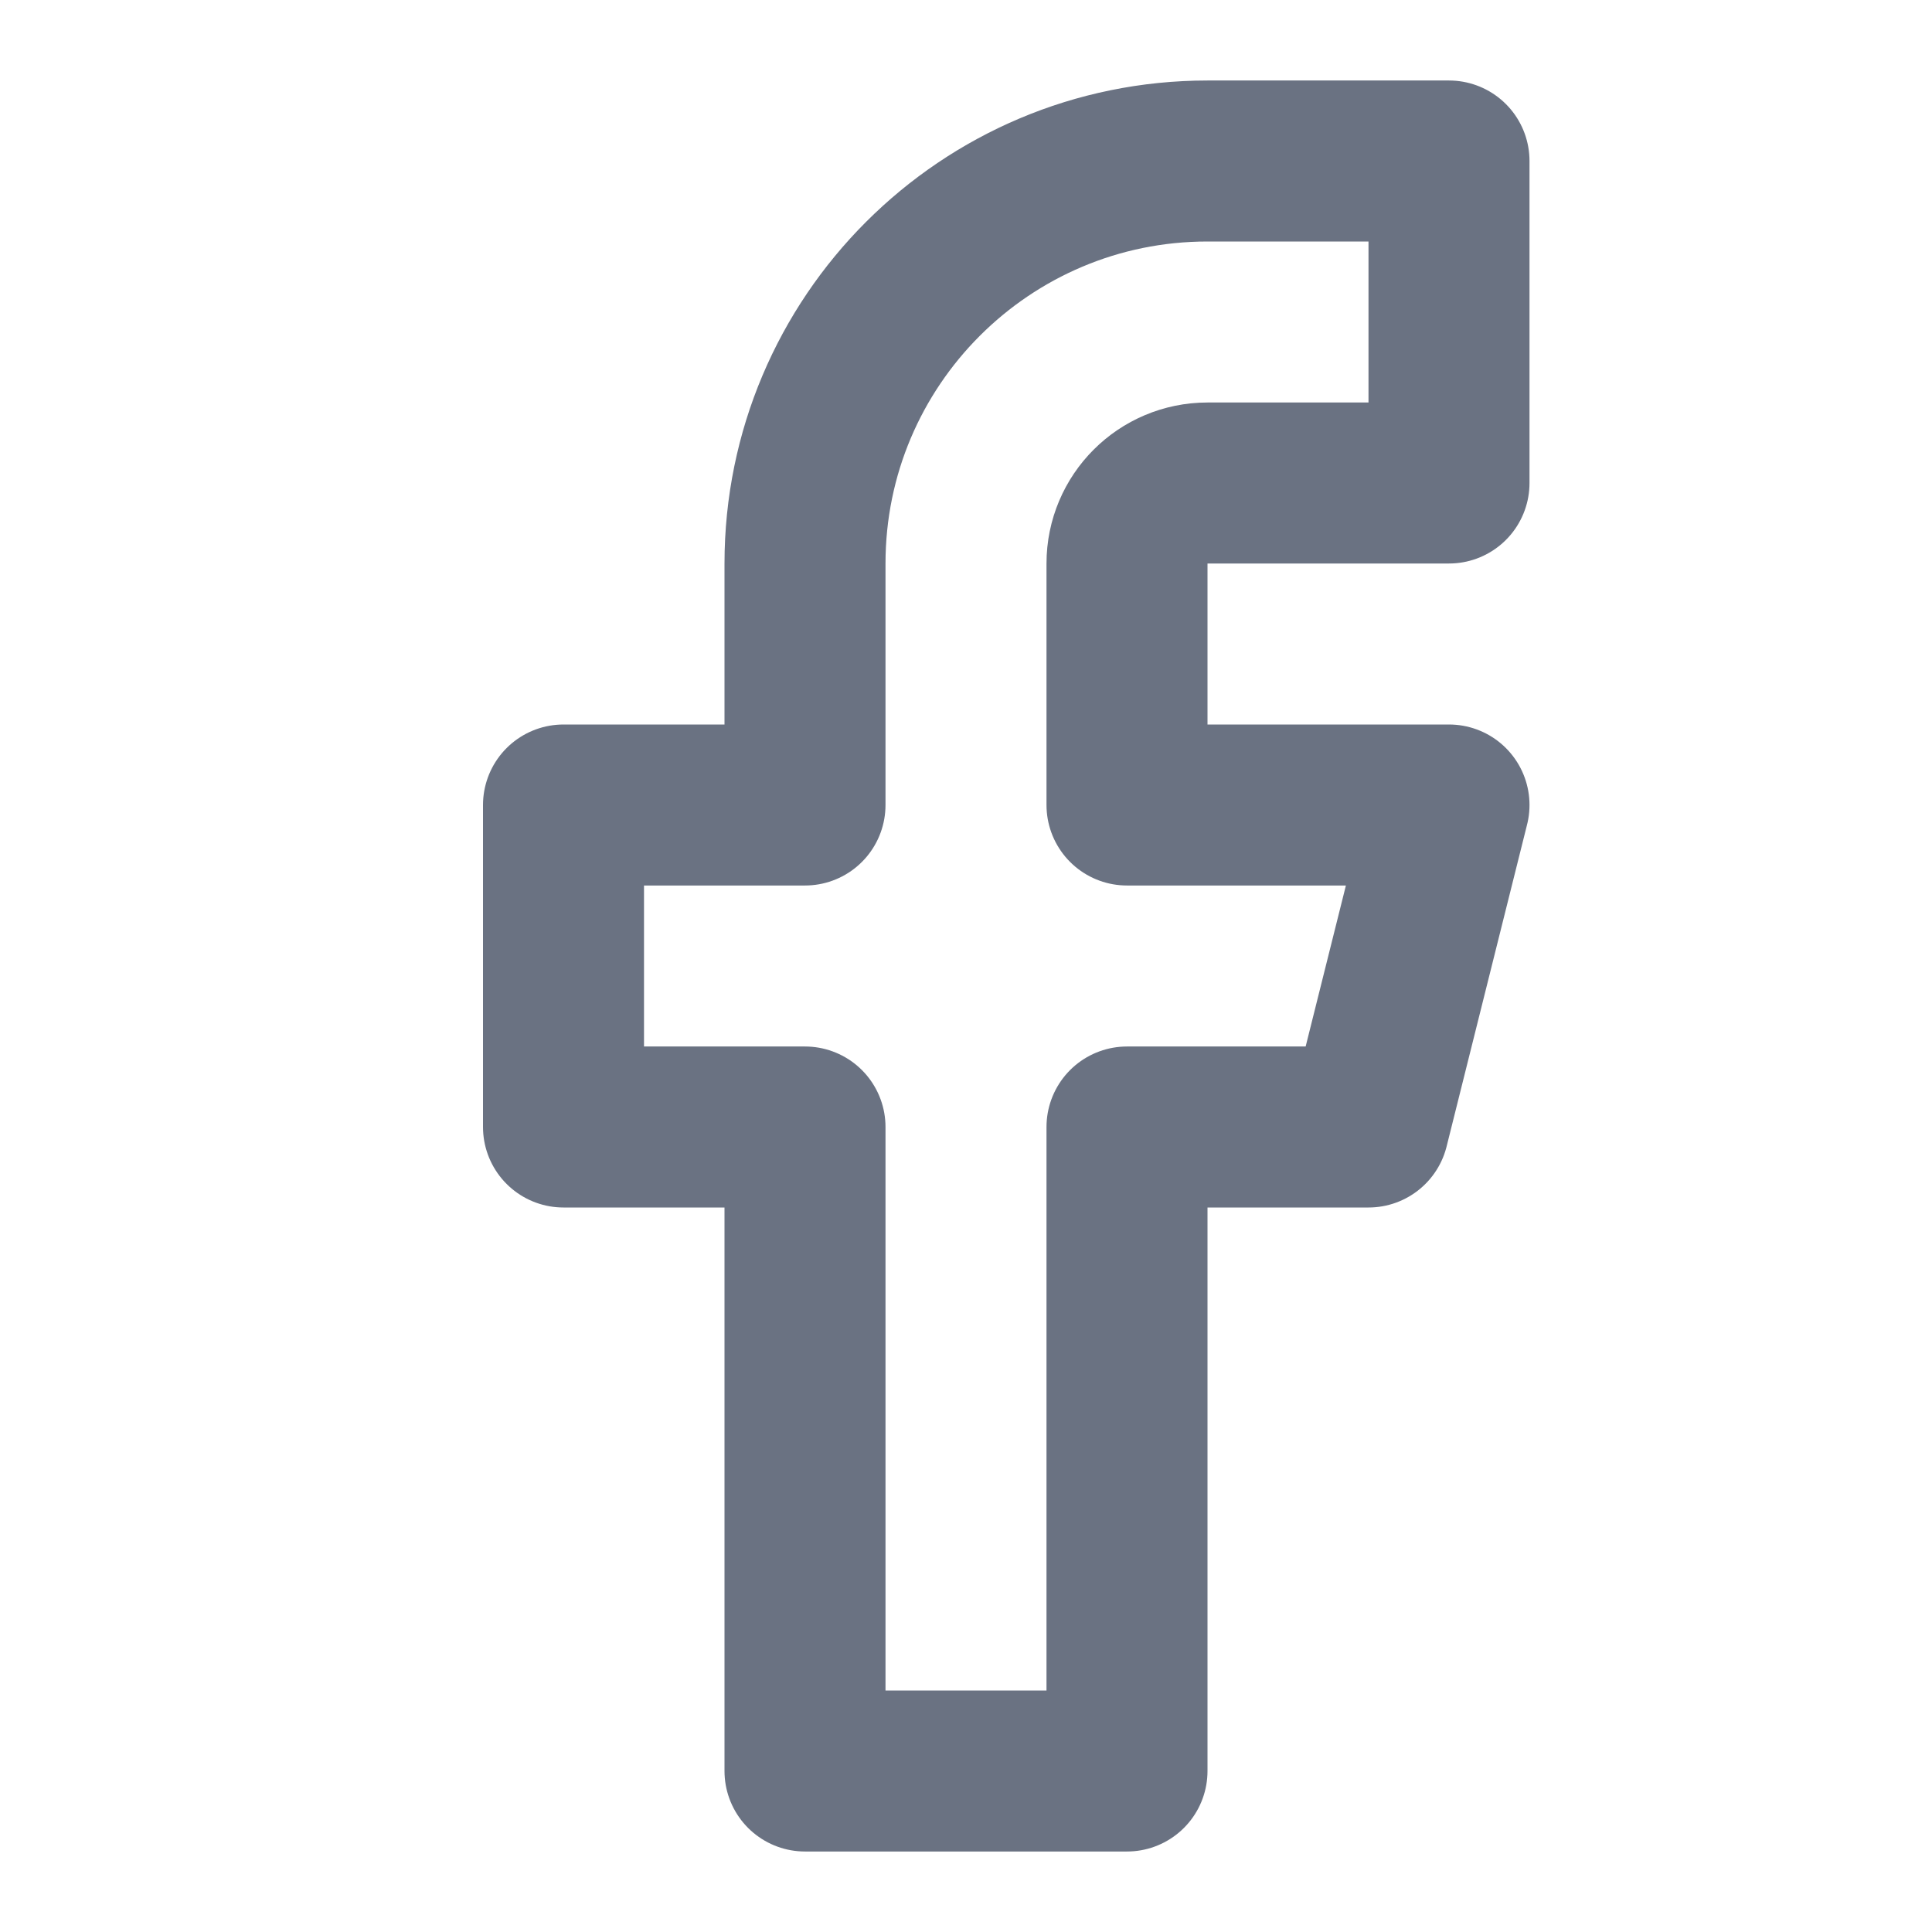
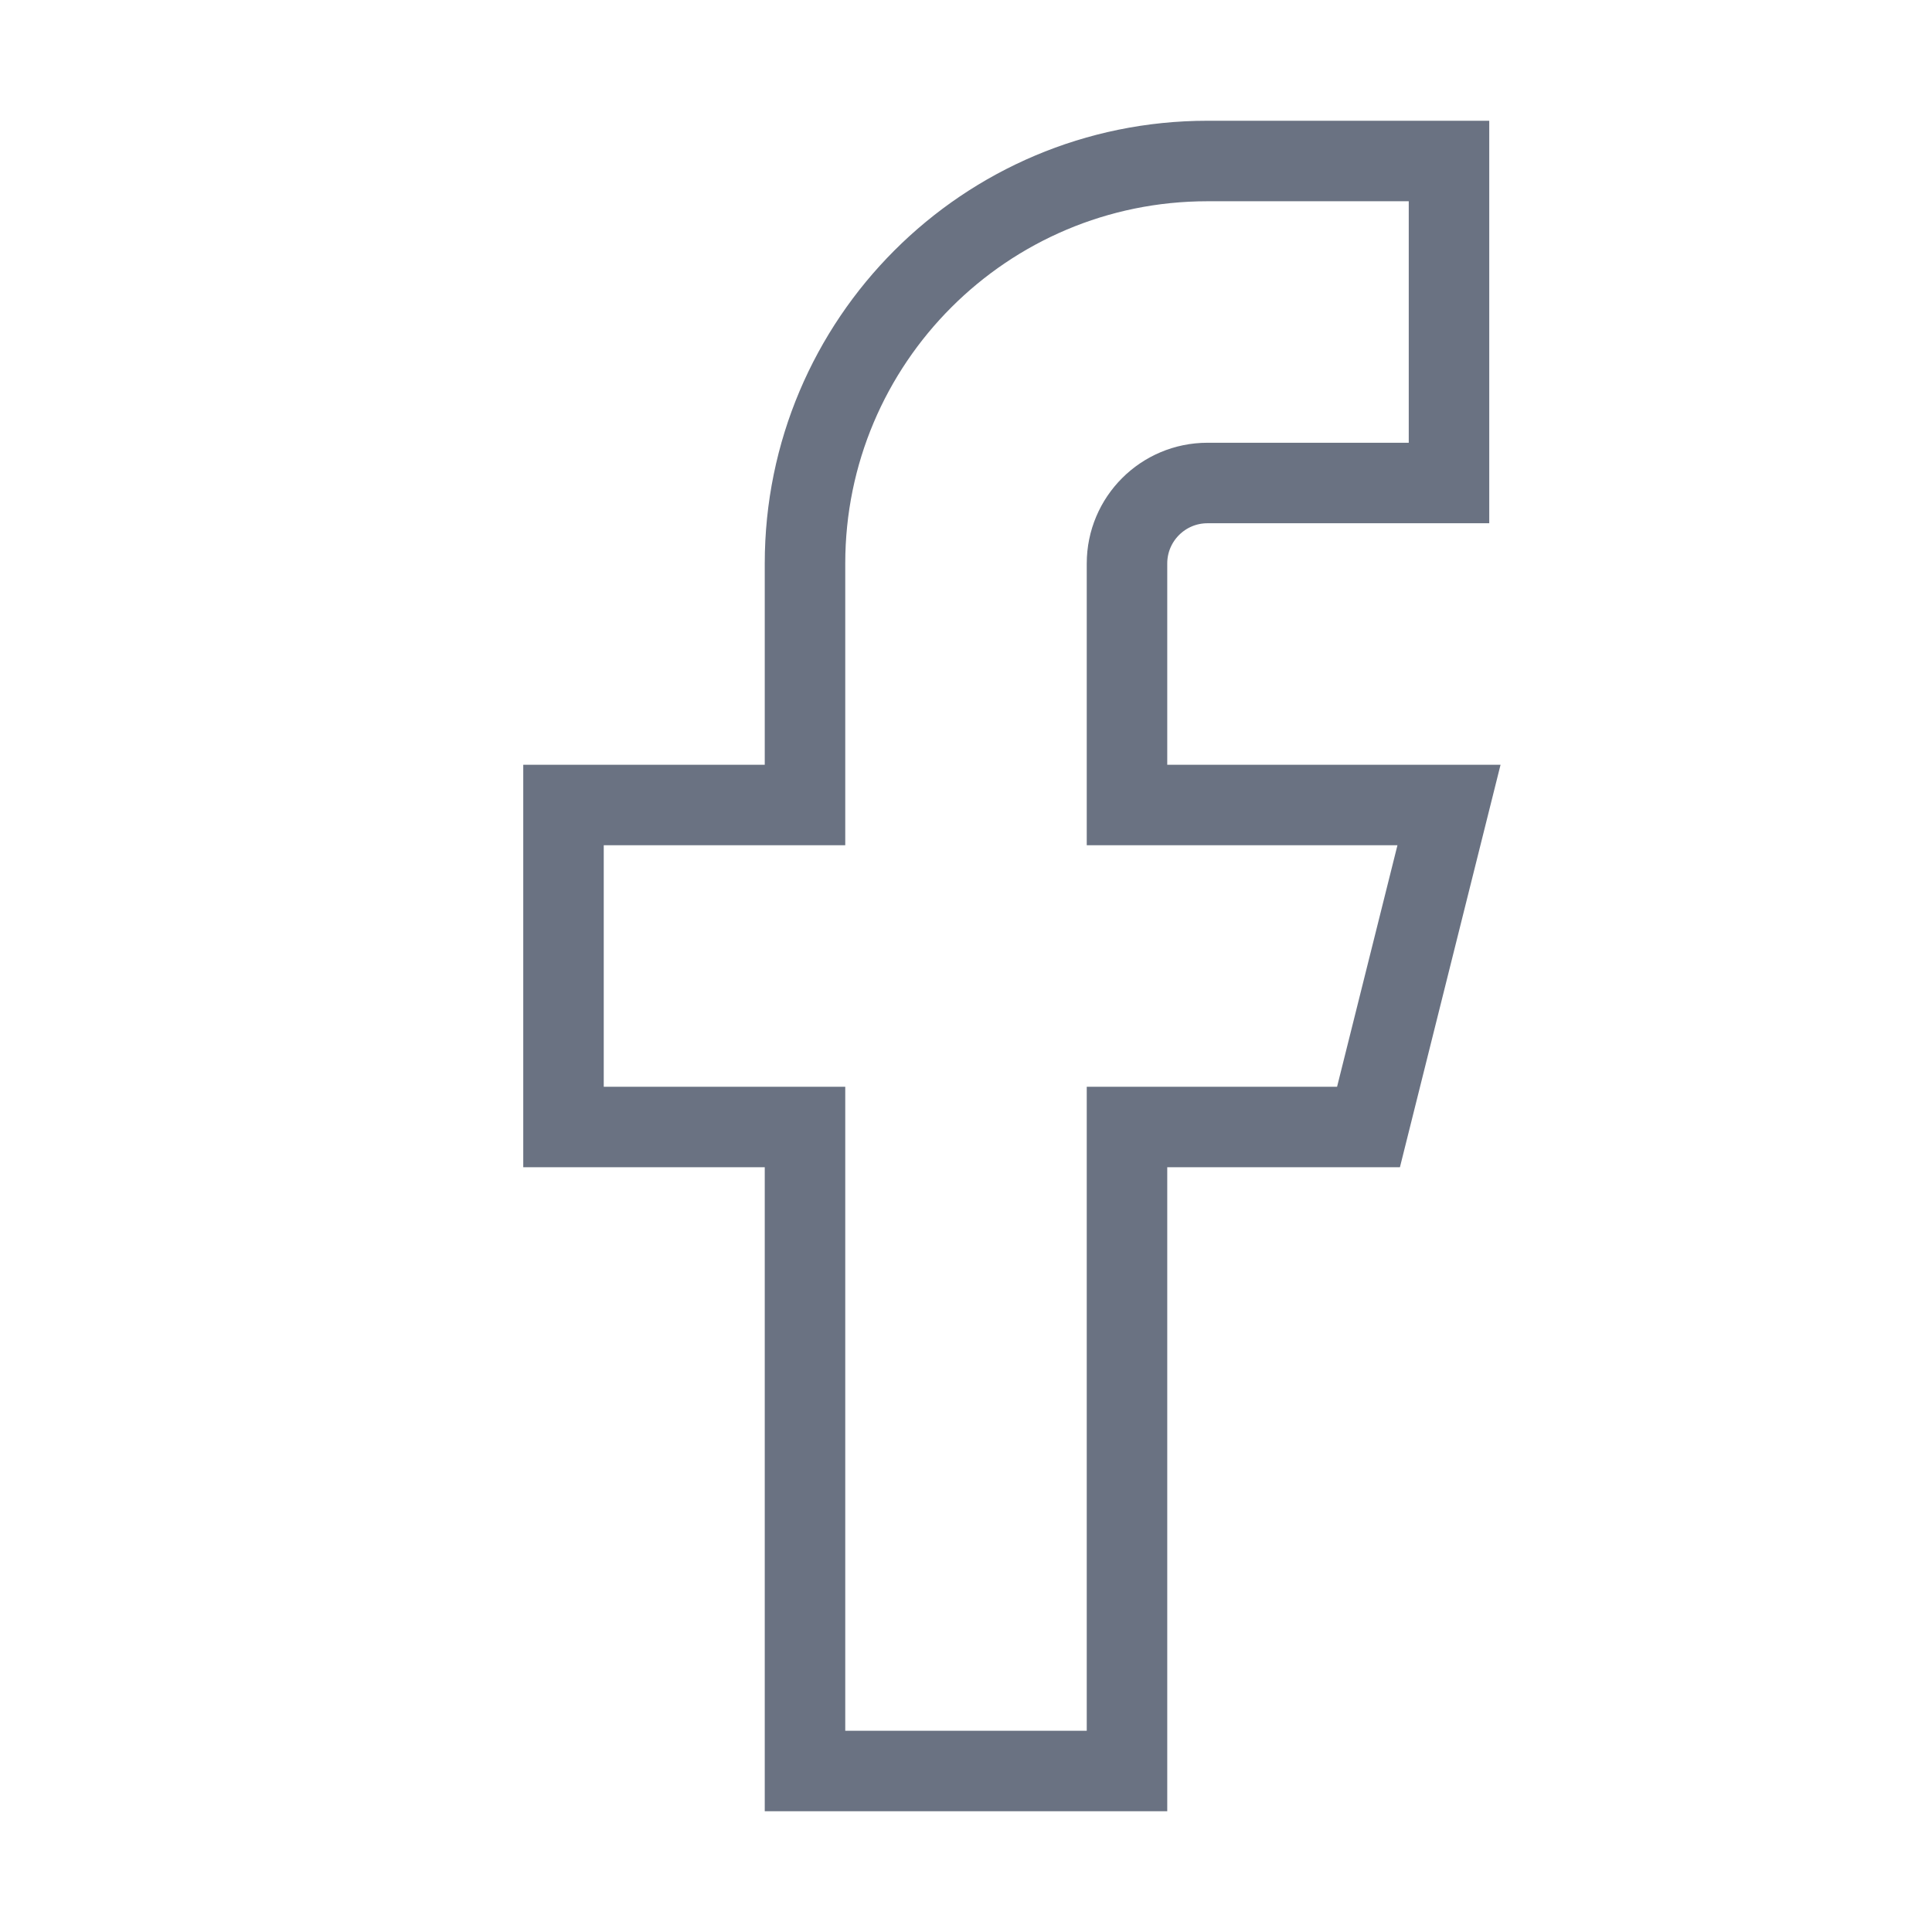
- <svg xmlns="http://www.w3.org/2000/svg" width="24" height="24" viewBox="0 0 24 24" fill="none" stroke="#6a7282" stroke-width="2" stroke-linecap="round" stroke-linejoin="round" class="lucide lucide-facebook-icon lucide-facebook">
+ <svg xmlns="http://www.w3.org/2000/svg" width="24" height="24" viewBox="0 0 24 24" fill="none" stroke="#6a7282" strokeWidth="2" strokeLinecap="round" strokeLinejoin="round" className="lucide lucide-facebook-icon lucide-facebook">
  <path d="M18 2h-3a5 5 0 0 0-5 5v3H7v4h3v8h4v-8h3l1-4h-4V7a1 1 0 0 1 1-1h3z" />
</svg>
